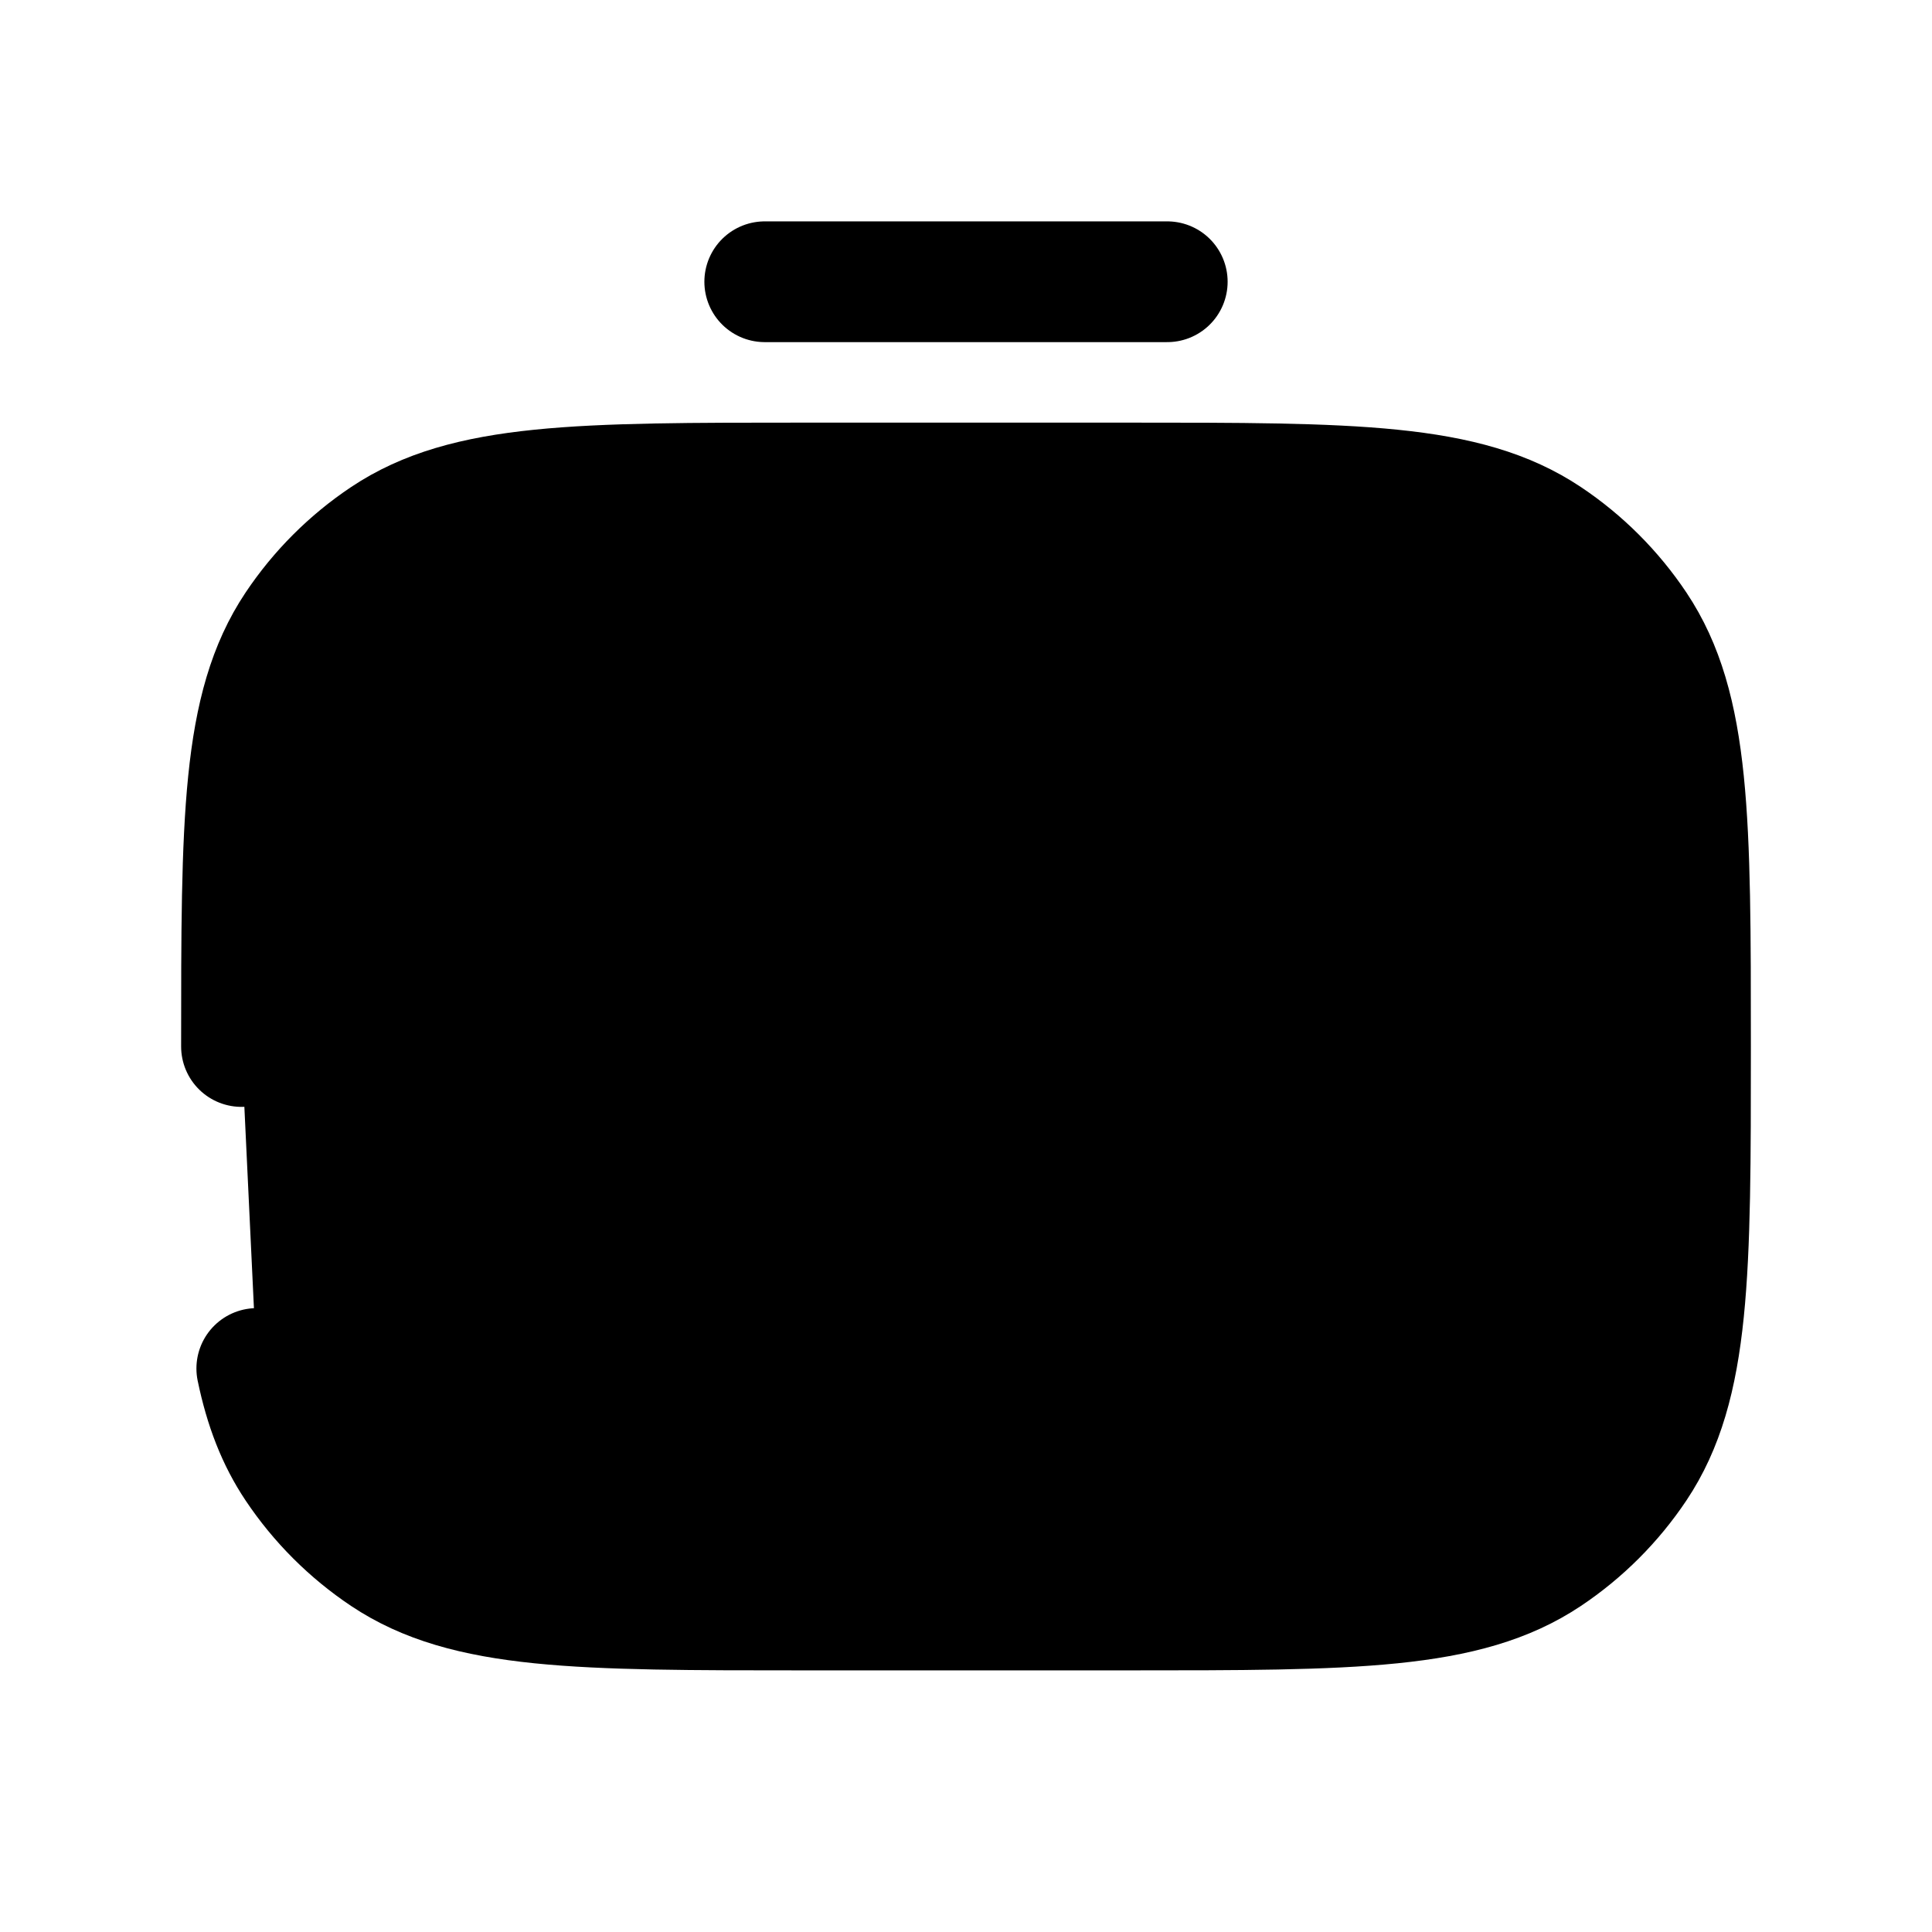
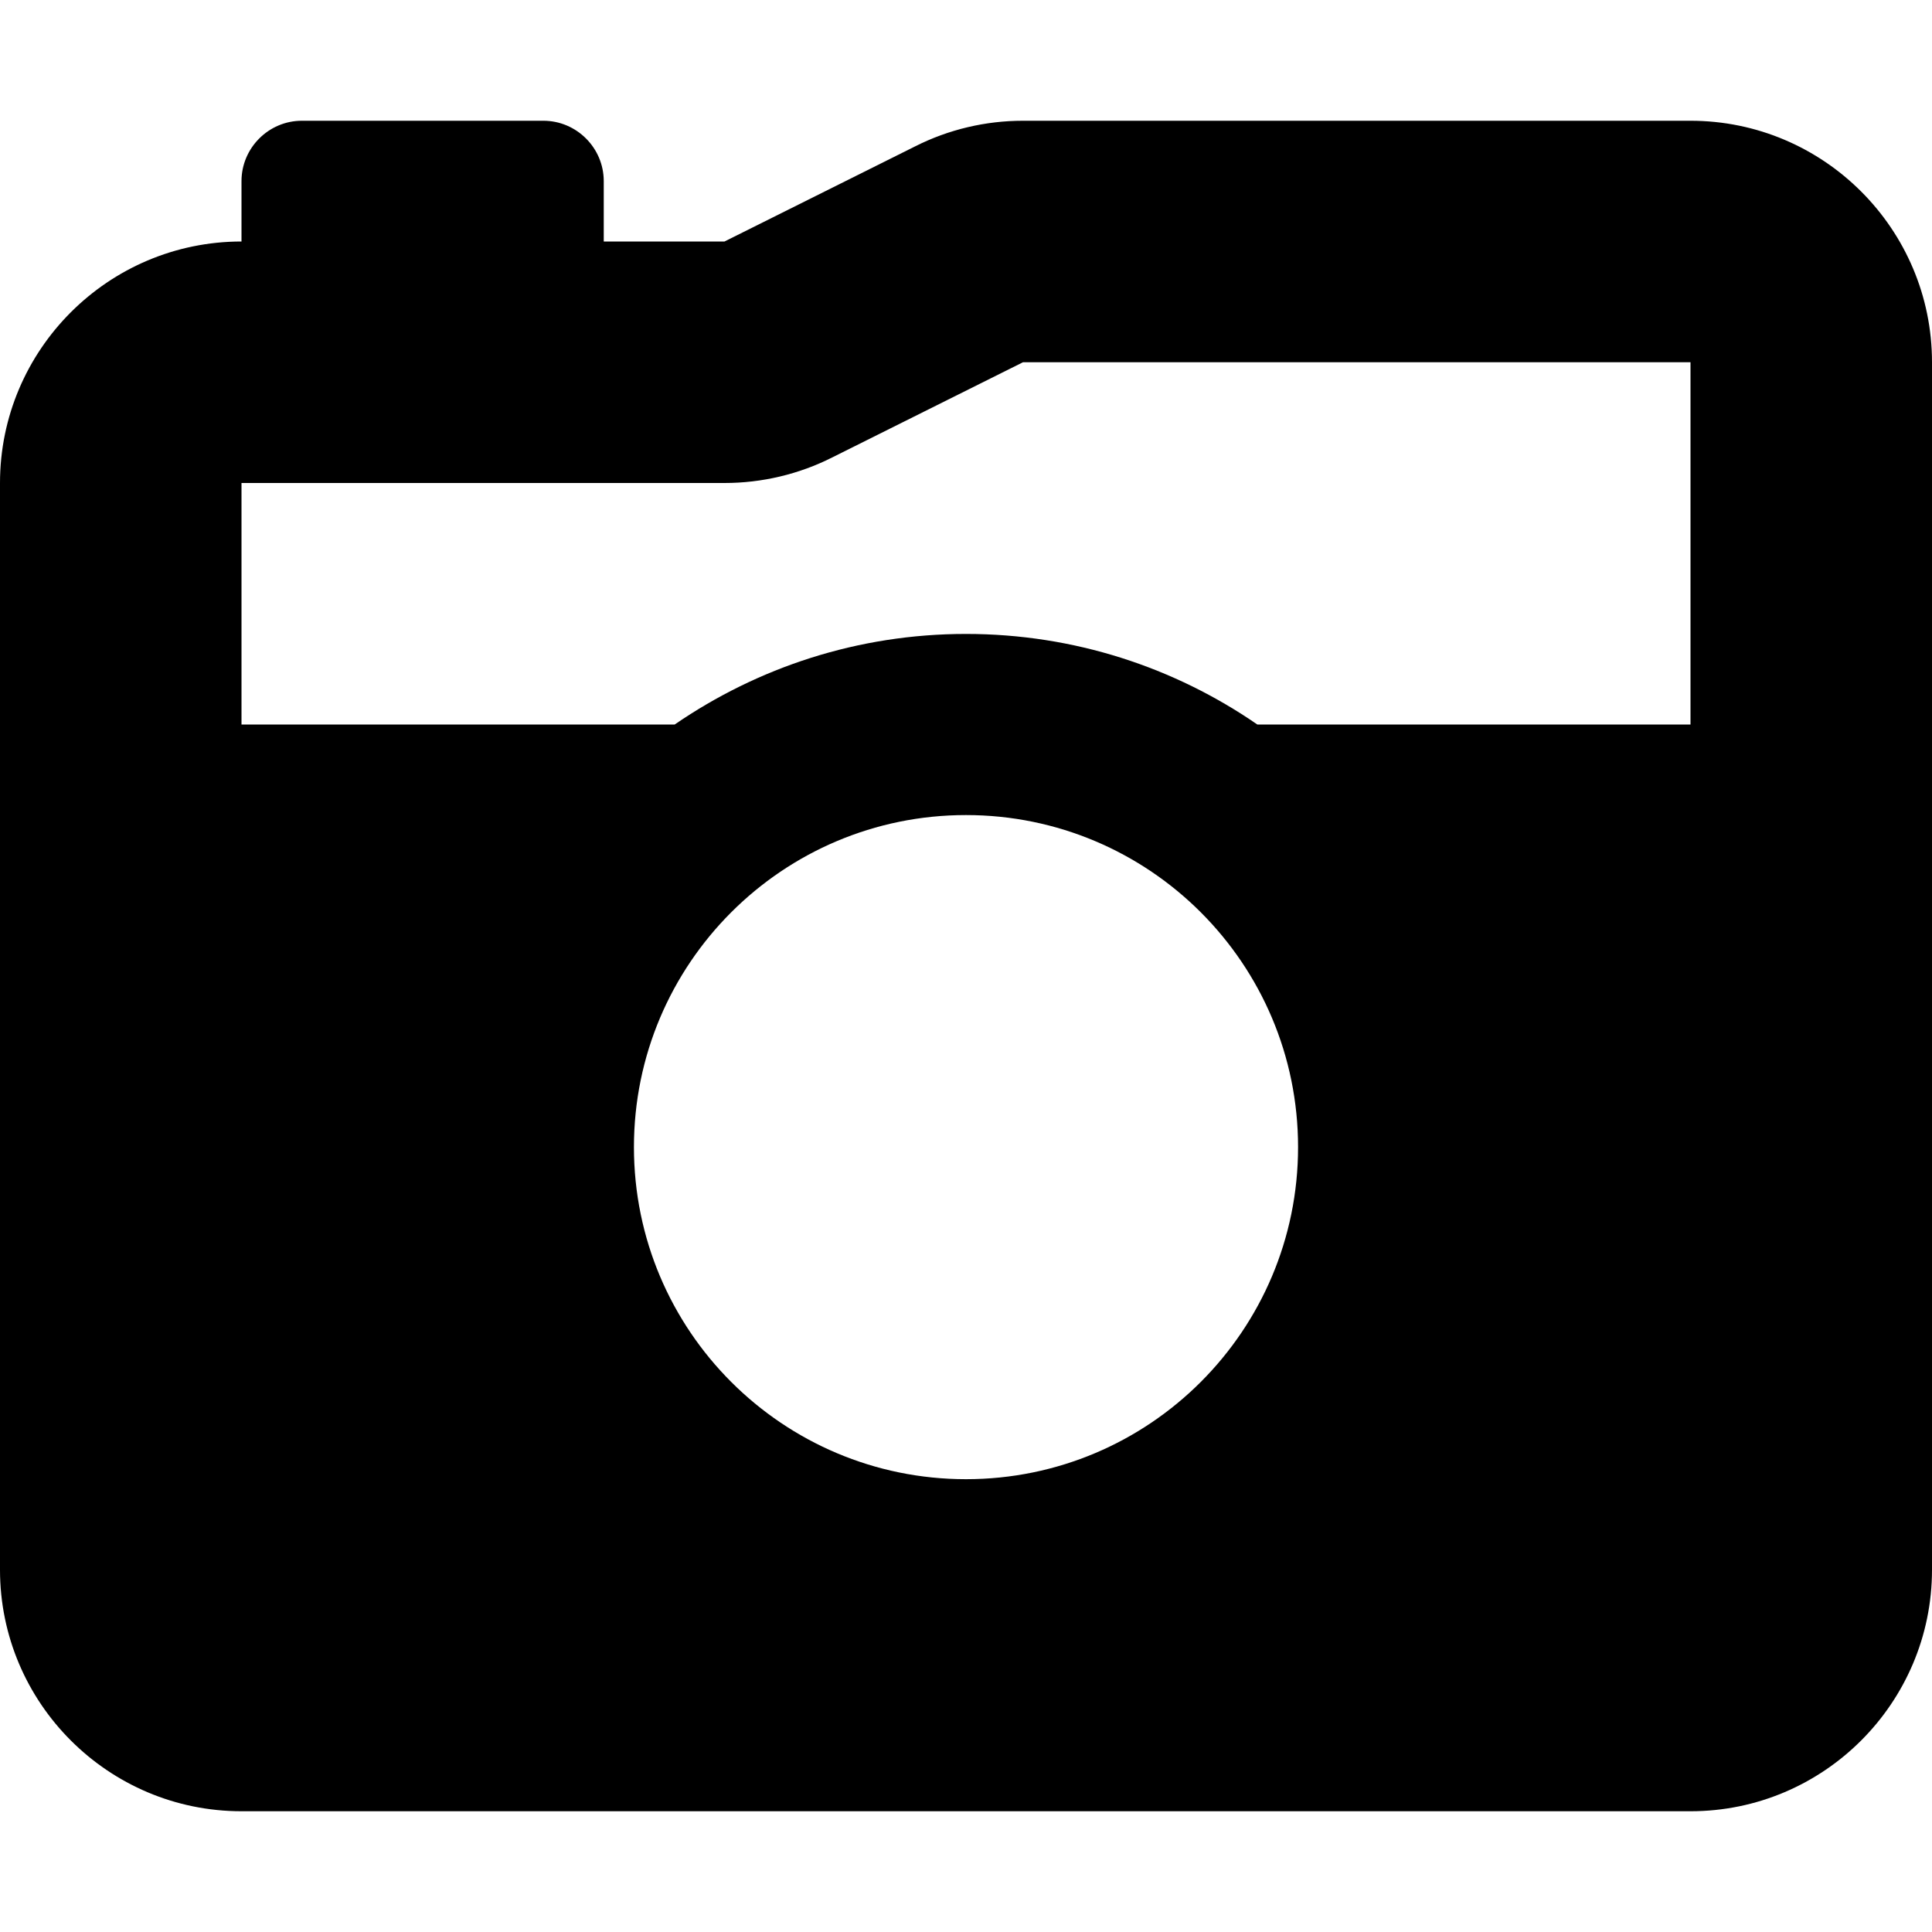
- <svg xmlns="http://www.w3.org/2000/svg" width="800px" height="800px" viewBox="0 0 24 24" fill="currentColor">
-   <circle cx="12" cy="13" r="3" stroke="currentColor" stroke-width="1.5" />
-   <path d="M3 13C3 10.191 3 8.787 3.674 7.778C3.966 7.341 4.341 6.966 4.778 6.674C5.787 6 7.191 6 10 6H14C16.809 6 18.213 6 19.222 6.674C19.659 6.966 20.034 7.341 20.326 7.778C21 8.787 21 10.191 21 13C21 15.809 21 17.213 20.326 18.222C20.034 18.659 19.659 19.034 19.222 19.326C18.213 20 16.809 20 14 20H10C7.191 20 5.787 20 4.778 19.326C4.341 19.034 3.966 18.659 3.674 18.222C3.442 17.875 3.29 17.482 3.19 17" stroke="currentColor" stroke-width="1.5" stroke-linecap="round" />
-   <path d="M18 10H17.5" stroke="currentColor" stroke-width="1.5" stroke-linecap="round" />
-   <path d="M14.5 3.5H9.5" stroke="currentColor" stroke-width="1.5" stroke-linecap="round" />
+ <svg xmlns="http://www.w3.org/2000/svg" viewBox="0 0 512 512" fill="currentColor">
+   <path d="M220.6 121.2L271.1 96 448 96v96H333.2c-21.9-15.1-48.5-24-77.2-24s-55.2 8.9-77.2 24H64V128H192c9.9 0 19.7-2.3 28.6-6.8zM0 128V416c0 35.3 28.7 64 64 64H448c35.3 0 64-28.7 64-64V96c0-35.3-28.7-64-64-64H271.1c-9.9 0-19.7 2.3-28.6 6.8L192 64H160V48c0-8.8-7.2-16-16-16H80c-8.8 0-16 7.2-16 16l0 16C28.7 64 0 92.7 0 128zM168 304a88 88 0 1 1 176 0 88 88 0 1 1 -176 0z" />
</svg>
